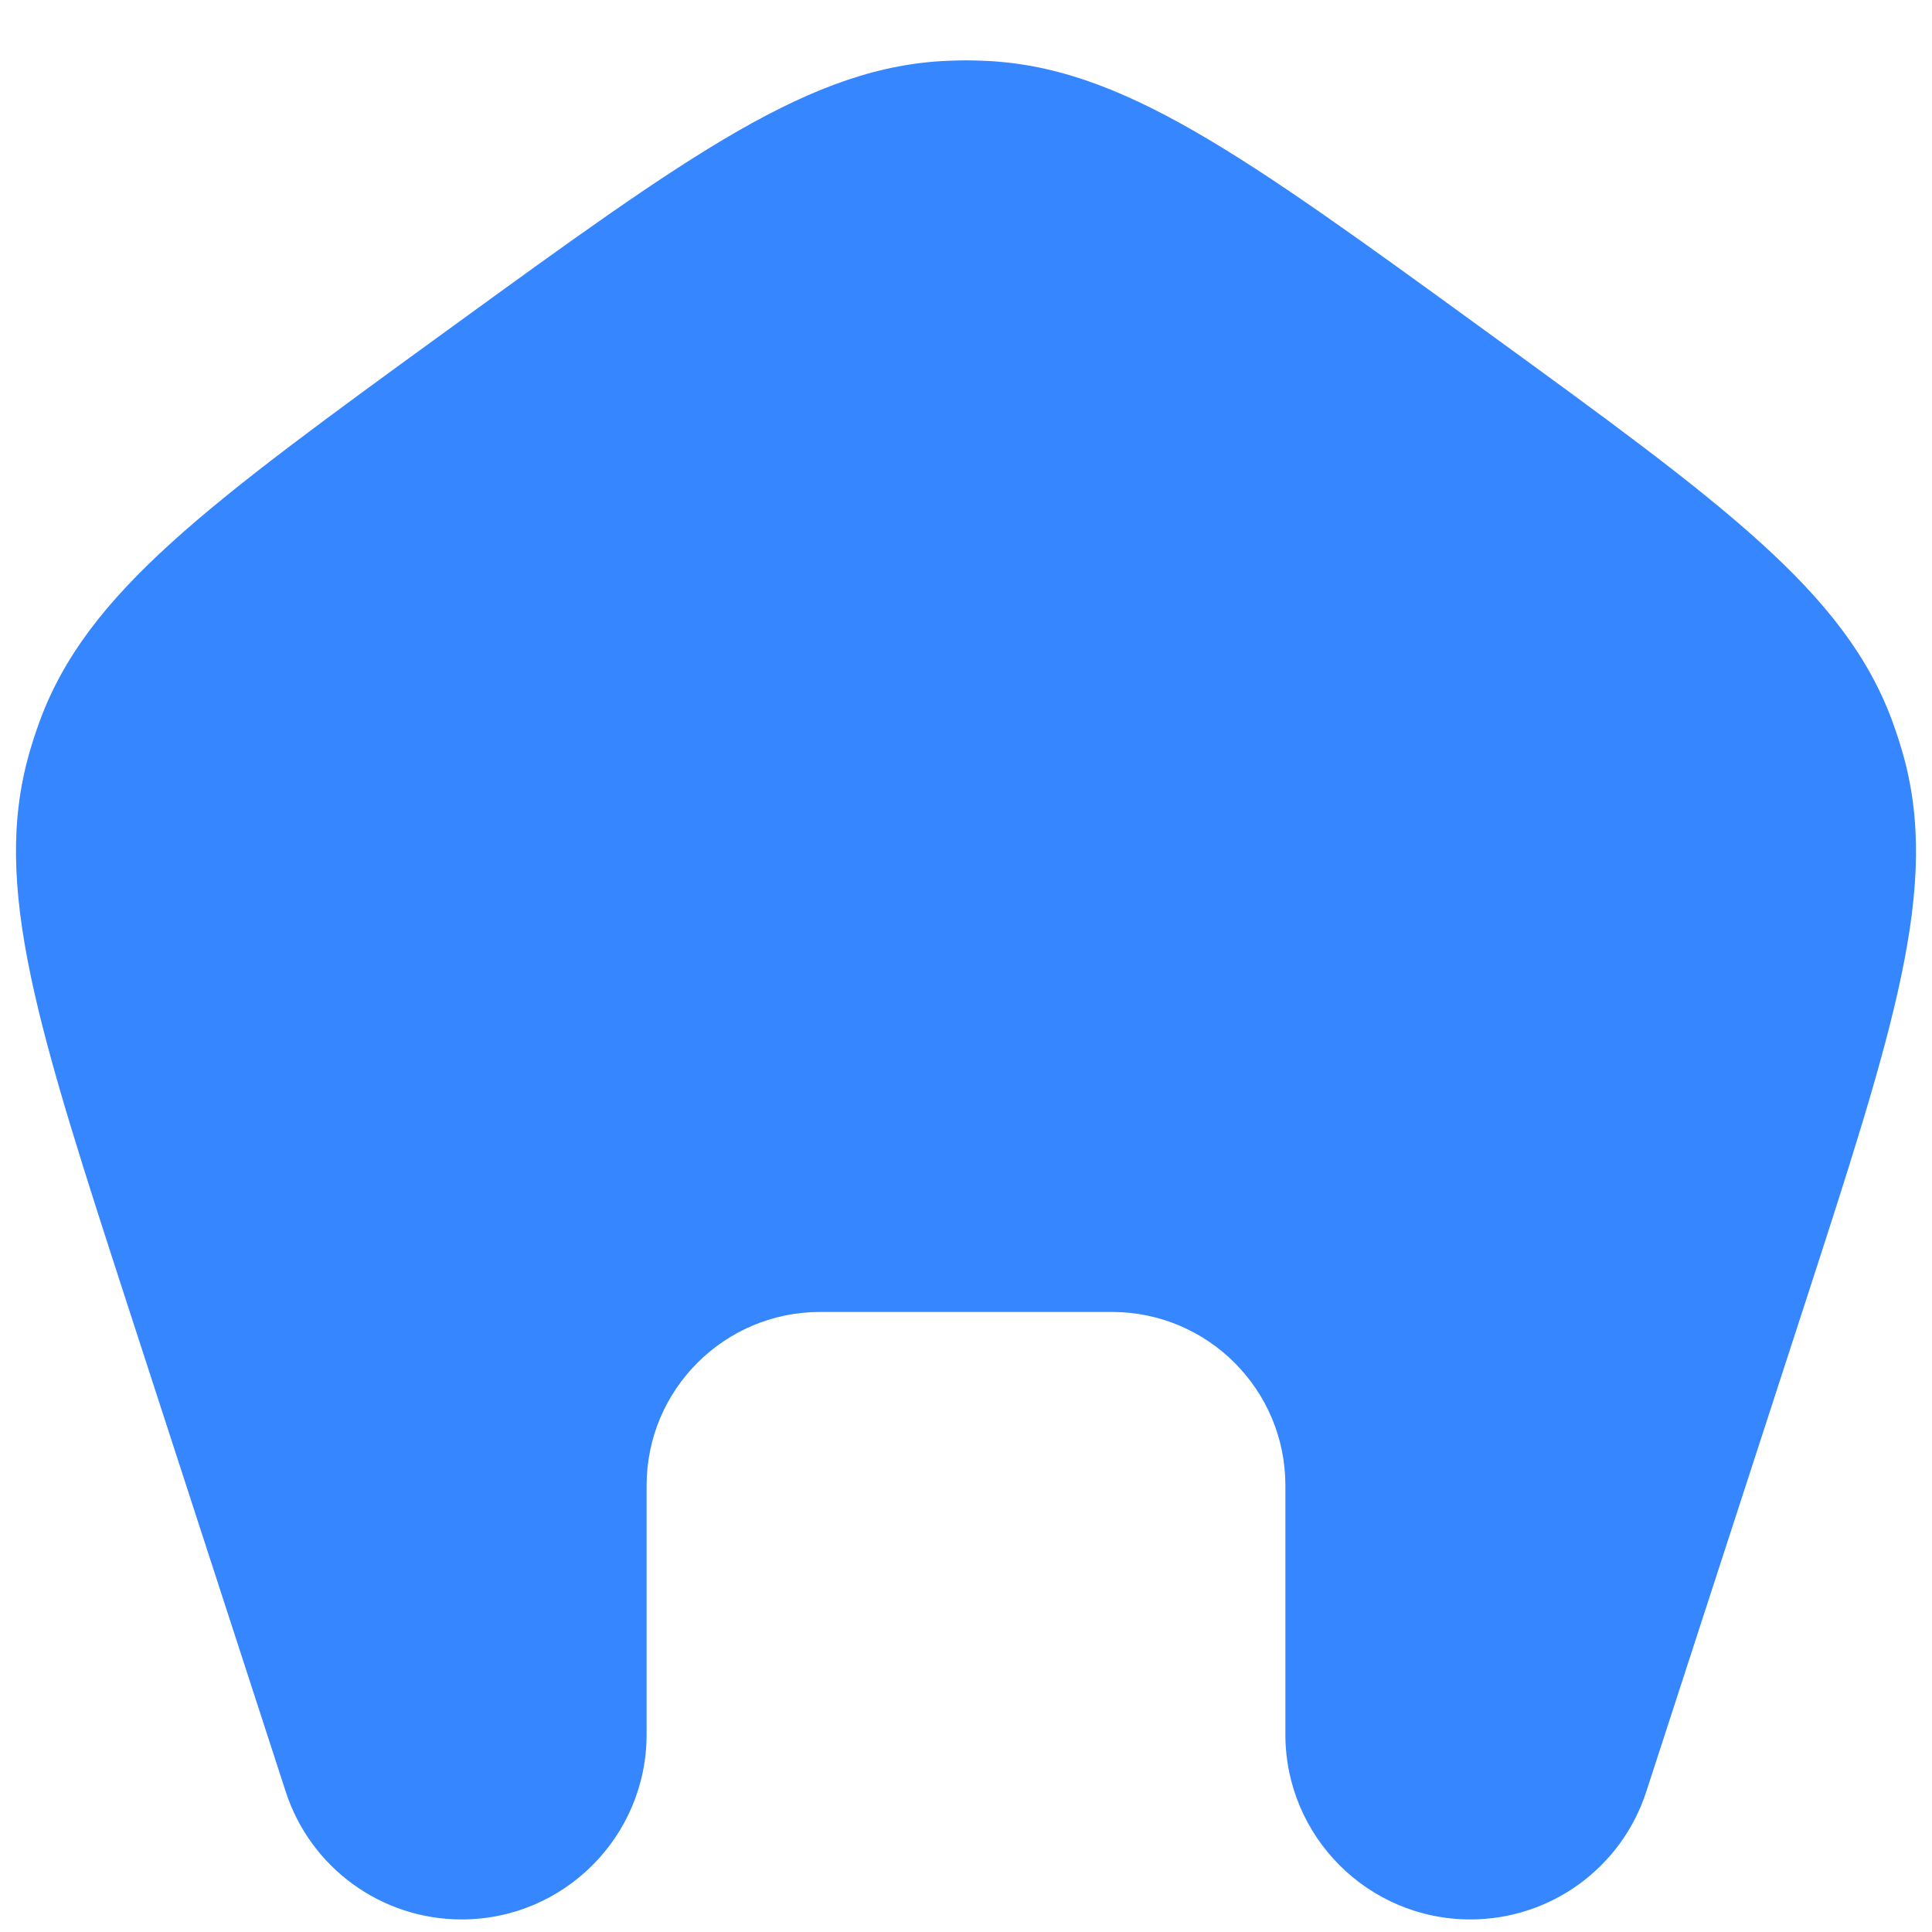
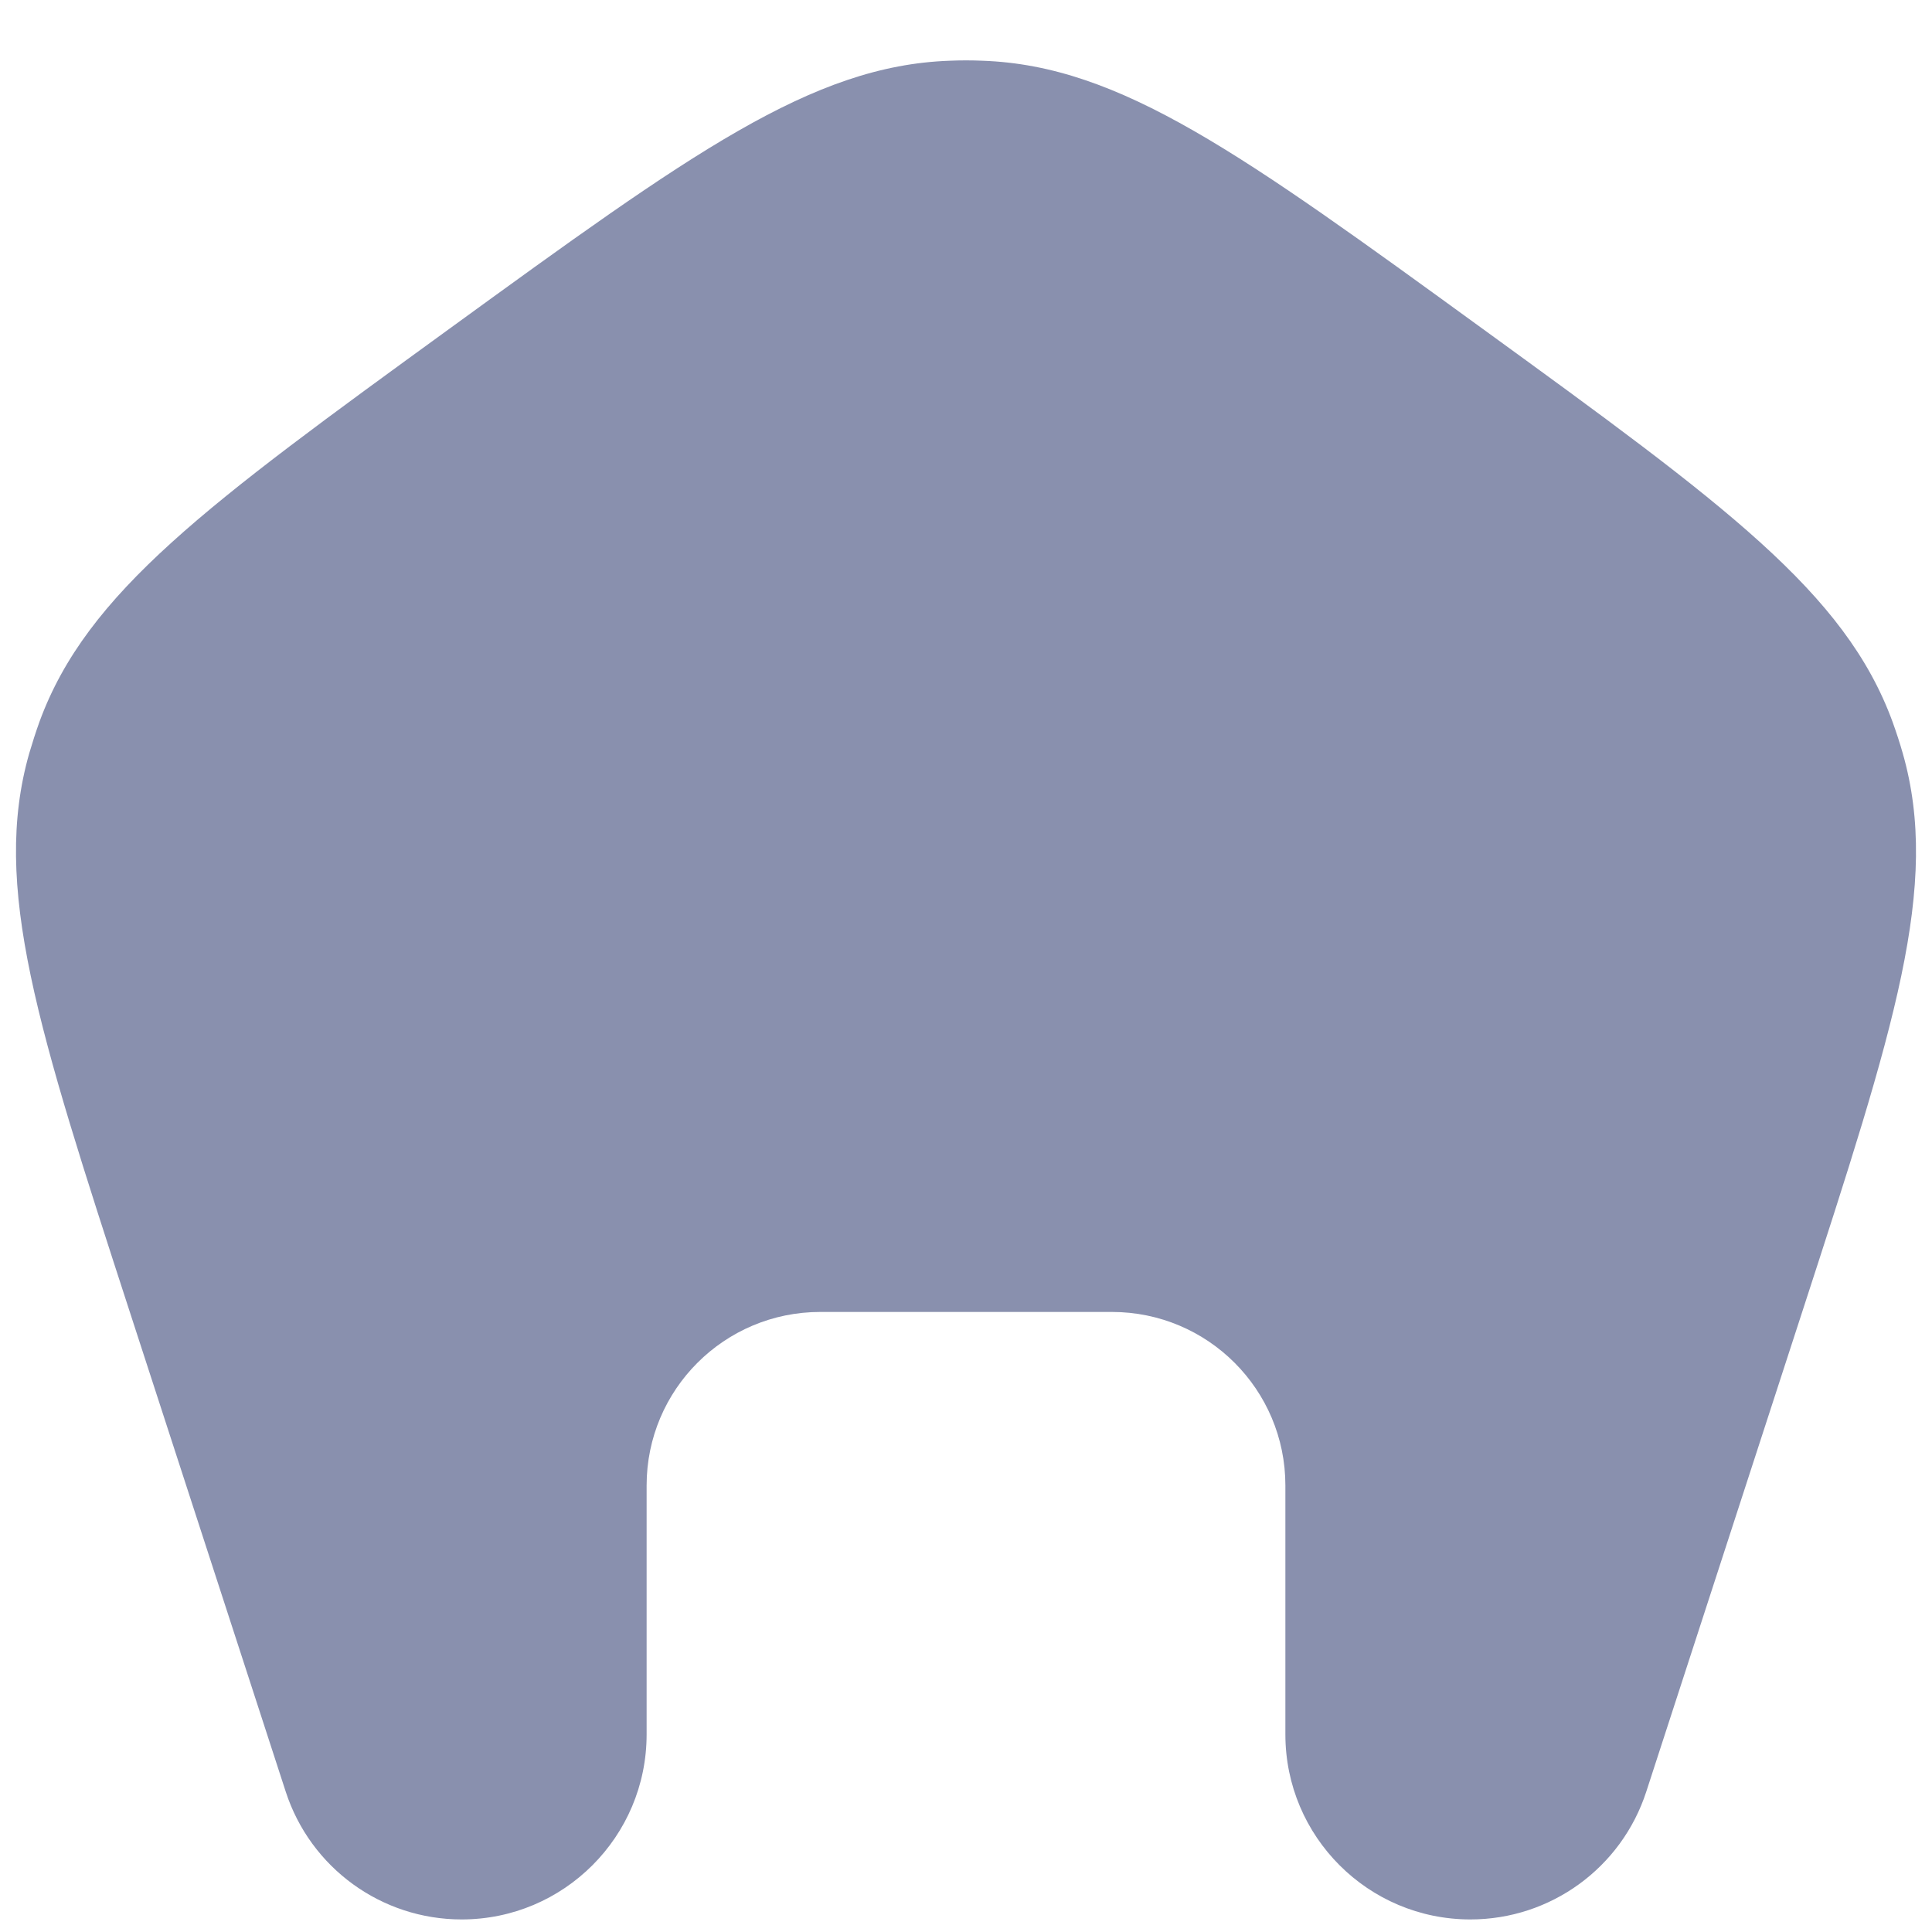
<svg xmlns="http://www.w3.org/2000/svg" width="16" height="16" viewBox="0 0 16 16" fill="none">
-   <path d="M3.72 2.724C5.72 1.271 6.72 0.544 7.863 0.503C7.954 0.499 8.046 0.499 8.137 0.503C9.28 0.544 10.28 1.271 12.28 2.724C14.28 4.177 15.28 4.904 15.673 5.977C15.704 6.063 15.733 6.151 15.758 6.239C16.071 7.338 15.689 8.513 14.925 10.865L13.634 14.837C13.429 15.469 12.841 15.896 12.177 15.896C11.331 15.896 10.645 15.21 10.645 14.364V12.302C10.645 11.508 10.002 10.865 9.208 10.865H6.792C5.999 10.865 5.355 11.508 5.355 12.302V14.364C5.355 15.21 4.669 15.896 3.823 15.896C3.159 15.896 2.571 15.469 2.366 14.837L1.075 10.865C0.311 8.513 -0.071 7.338 0.242 6.239C0.267 6.151 0.296 6.063 0.327 5.977C0.72 4.904 1.72 4.177 3.72 2.724Z" fill="#3586FF" />
+   <path d="M3.72 2.724C5.72 1.271 6.721 0.544 7.863 0.503C7.954 0.499 8.046 0.499 8.138 0.503C9.28 0.544 10.28 1.271 12.28 2.724C14.28 4.177 15.28 4.904 15.673 5.977C15.704 6.063 15.733 6.151 15.758 6.239C16.071 7.338 15.689 8.513 14.925 10.865L13.634 14.837C13.429 15.469 12.841 15.896 12.177 15.896C11.331 15.896 10.645 15.21 10.645 14.364V12.302C10.645 11.508 10.002 10.865 9.208 10.865H6.793C5.999 10.865 5.355 11.508 5.355 12.302V14.364C5.355 15.21 4.669 15.896 3.823 15.896C3.159 15.896 2.571 15.469 2.366 14.837L1.075 10.865C0.311 8.513 -0.071 7.338 0.242 6.239C0.268 6.151 0.296 6.063 0.327 5.977C0.72 4.904 1.72 4.177 3.72 2.724Z" fill="#8990AE" />
</svg>
